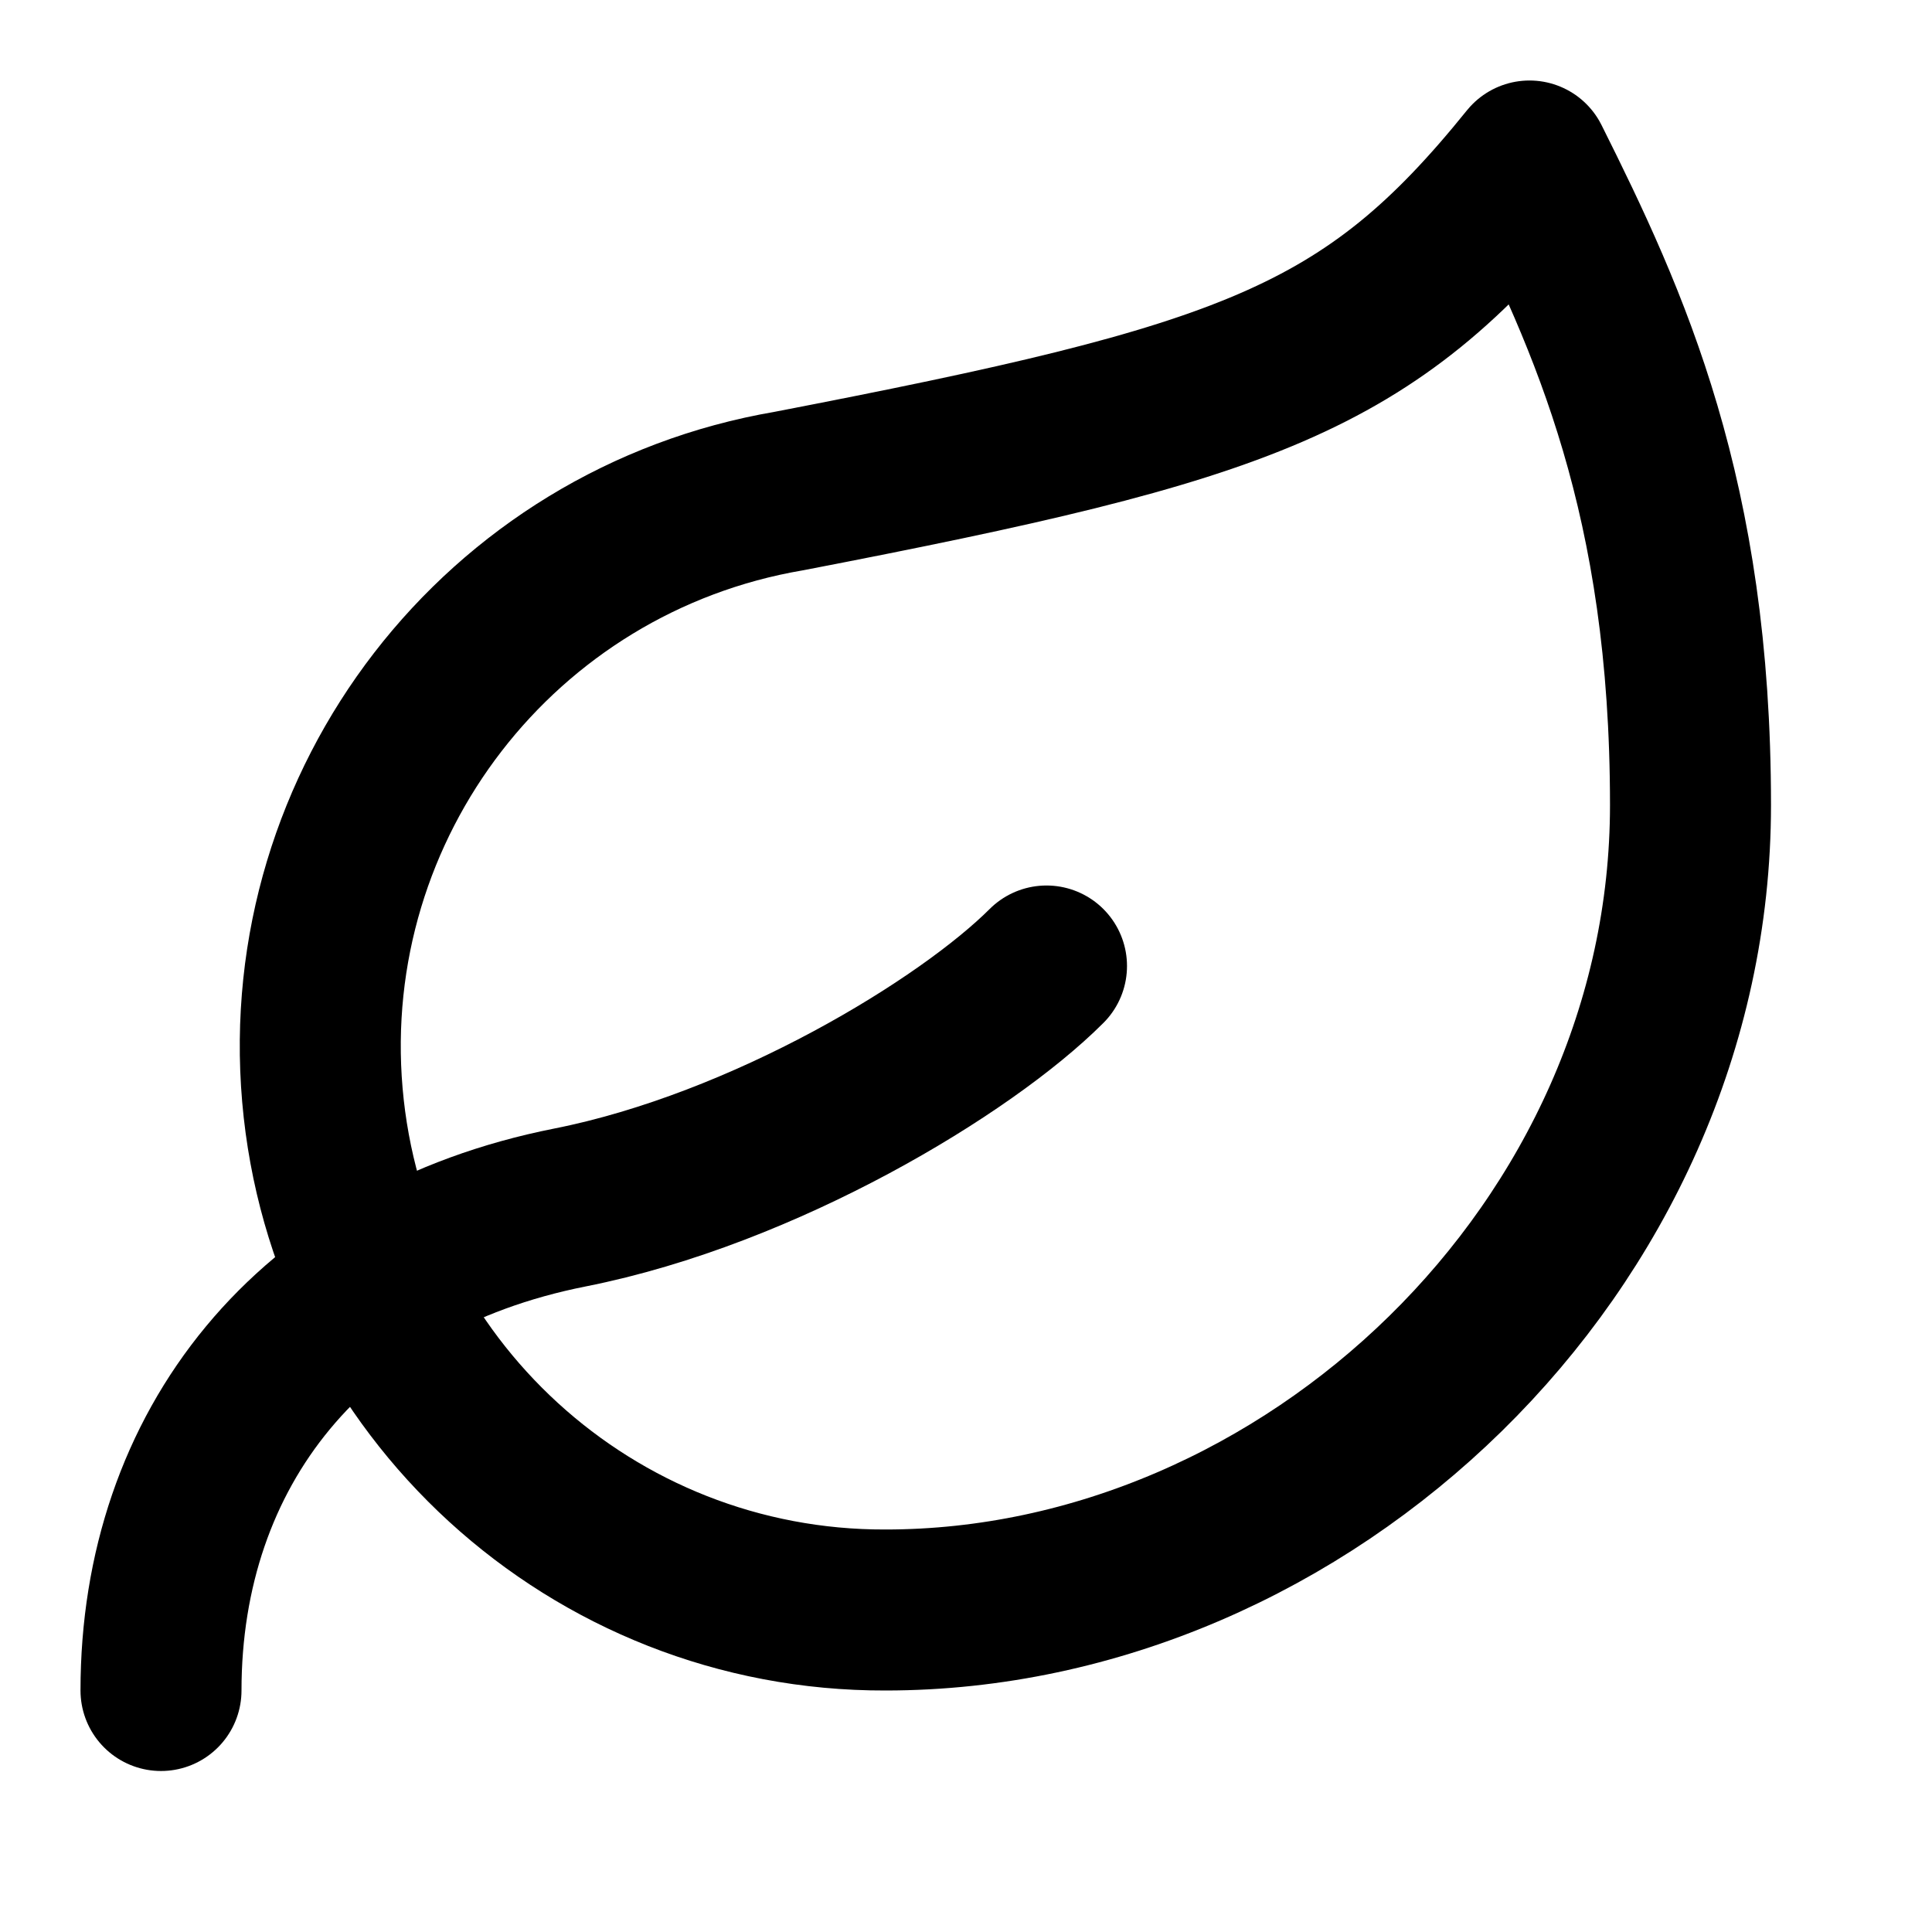
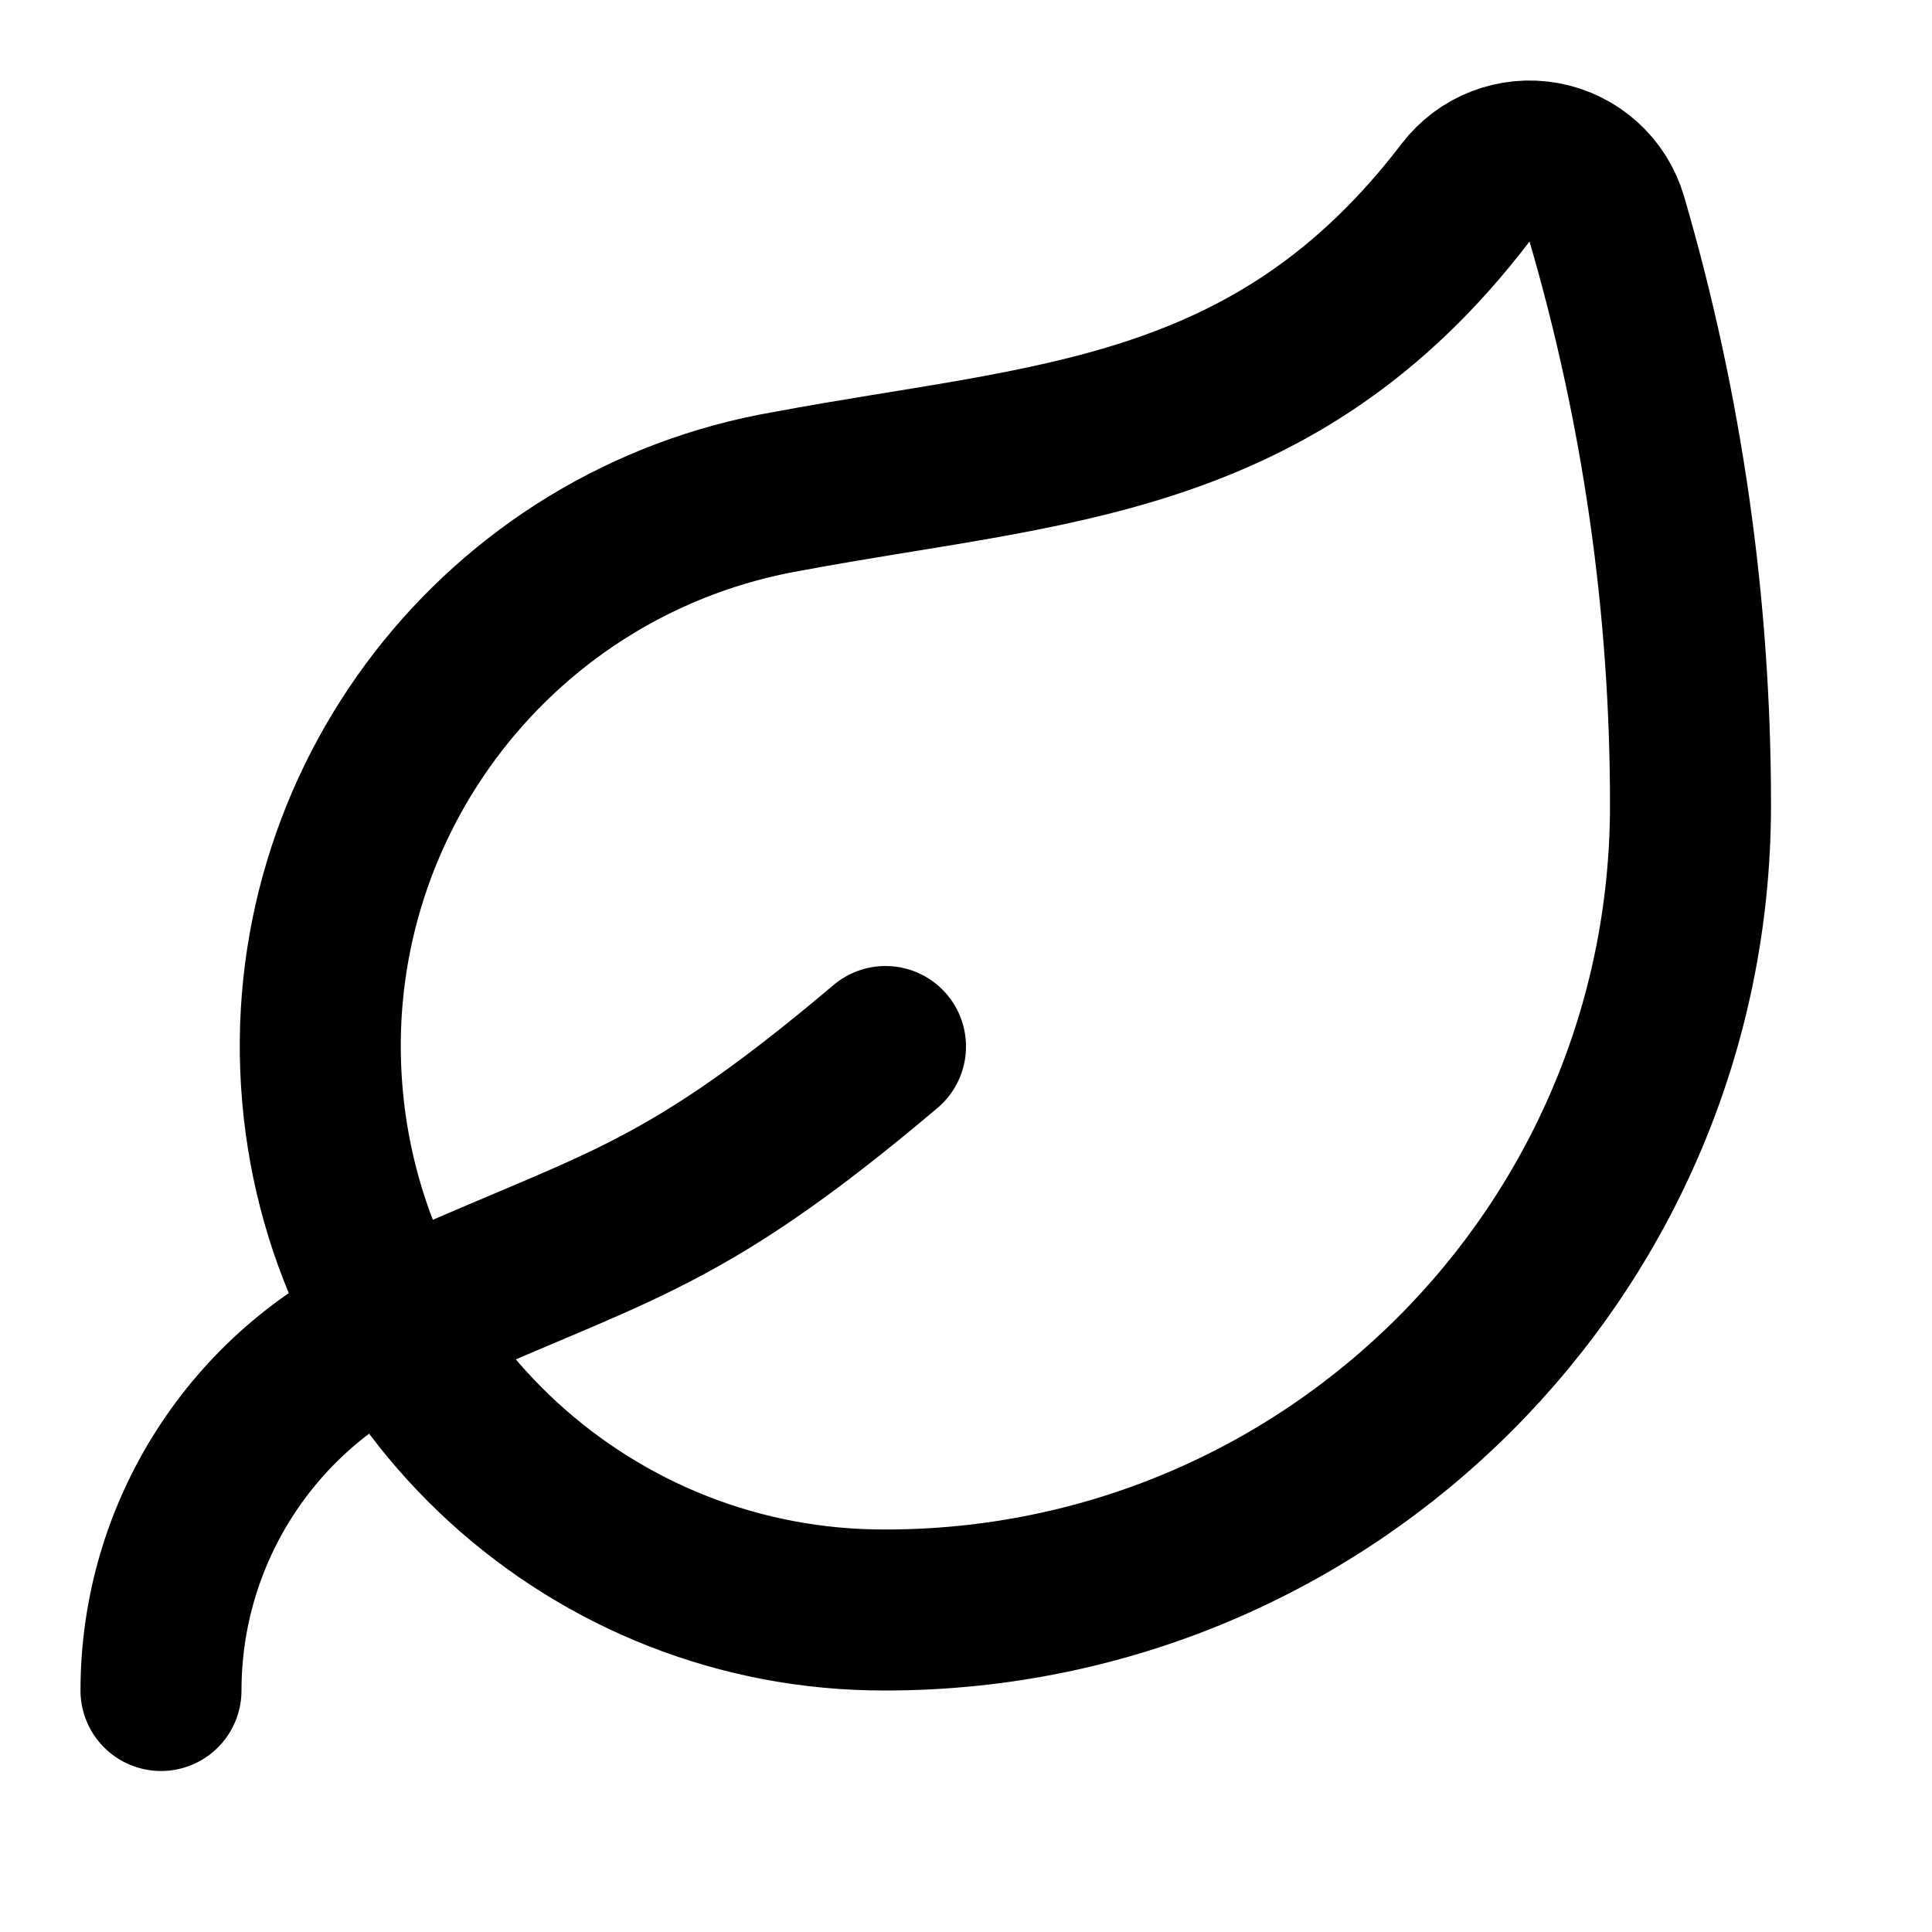
<svg xmlns="http://www.w3.org/2000/svg" width="24" height="24" viewBox="0 0 24 24" fill="none" stroke="currentColor" stroke-width="2" stroke-linecap="round" stroke-linejoin="round">
-   <path d="M11 20A7 7 0 0 1 9.8 6.1C15.5 5 17 4.48 19 2c1 2 2 4.18 2 8 0 5.5-4.78 10-10 10Z" />
-   <path d="M2 21c0-3 1.85-5.36 5.08-6C9.5 14.52 12 13 13 12" />
+   <path d="M11 20a10 10 0 0010-10 25.9 25.9 0 00-1.04-7.281 1 1 0 00-1.755-.325C15.833 5.5 13 5.5 9.8 6.1A7 7 0 0011 20" />
+   <path d="M2 21a5 5 0 012.911-4.544C7.613 15.212 8.351 15.24 11 13" />
</svg>
